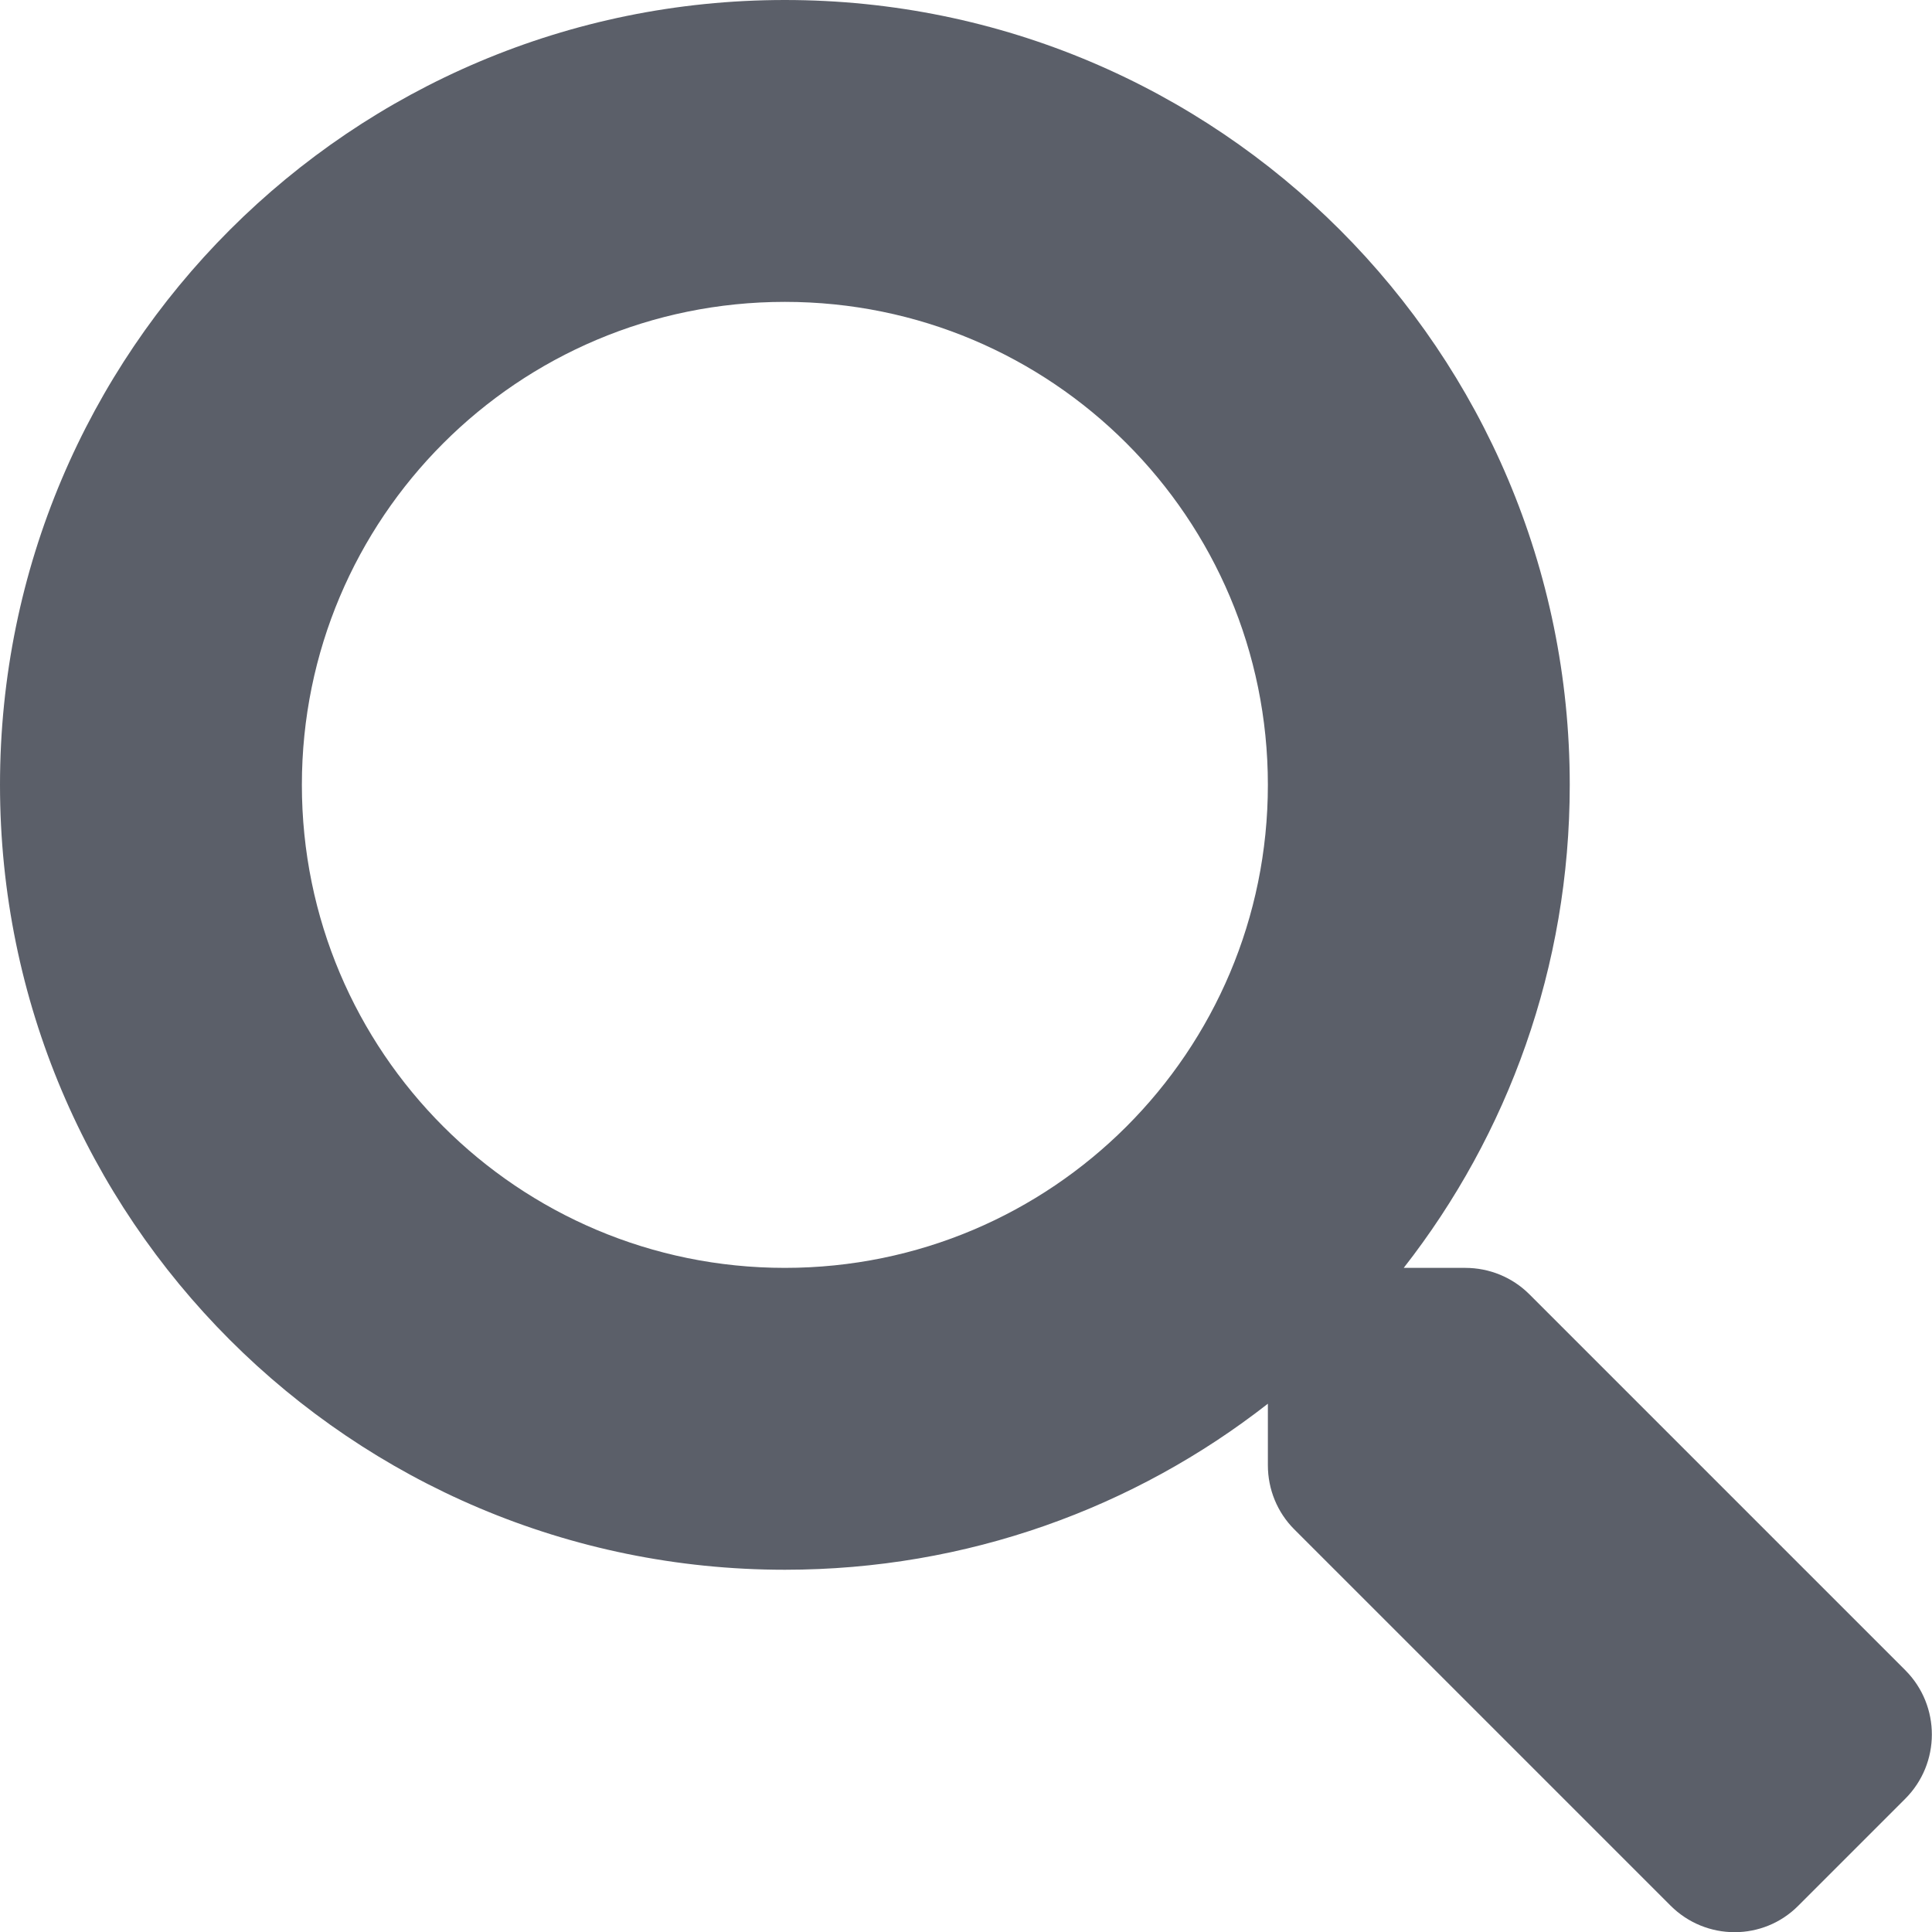
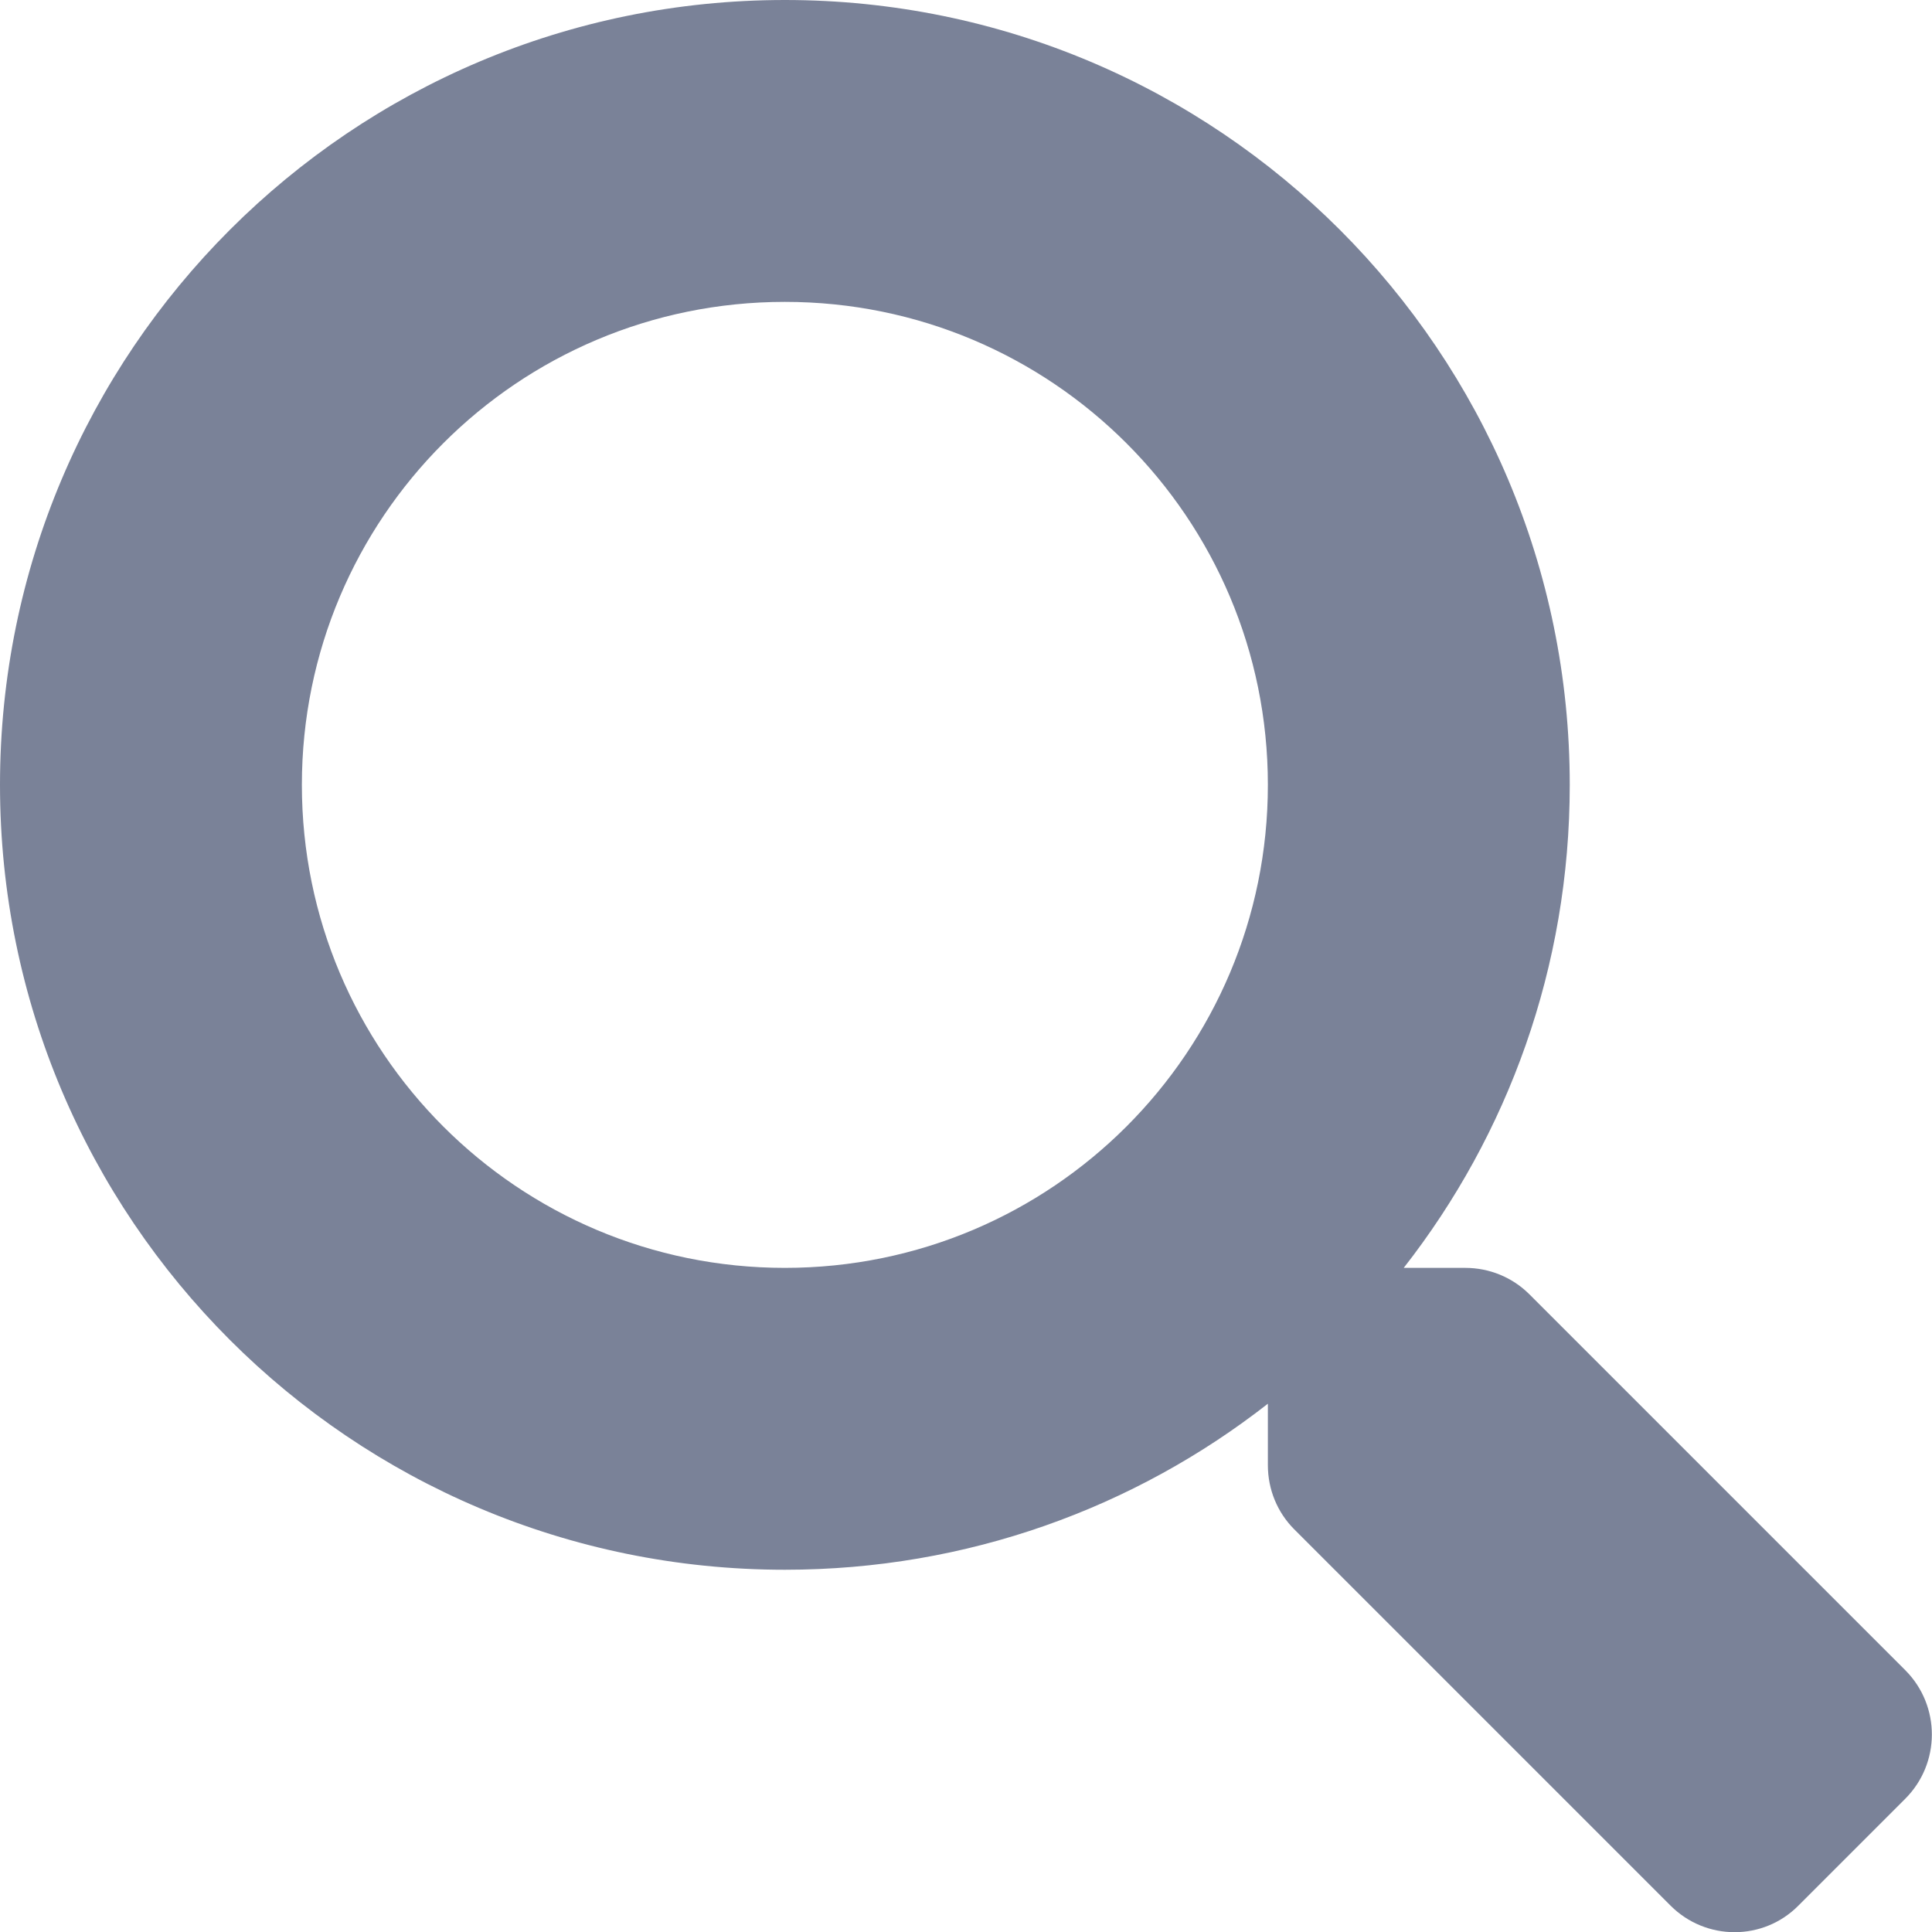
- <svg xmlns="http://www.w3.org/2000/svg" stroke="currentColor" fill="#5b5f69" stroke-width="0" viewBox="0 0 512 512" height="1.35em" width="1.35em">
+ <svg xmlns="http://www.w3.org/2000/svg" stroke="currentColor" fill="#7a8298" stroke-width="0" viewBox="0 0 512 512" height="1.45em" width="1.45em">
  <path d="M505 442.7L405.3 343c-4.5-4.5-10.6-7-17-7H372c27.6-35.3 44-79.7 44-128C416 93.1 322.9 0 208 0S0 93.1 0 208s93.1 208 208 208c48.3 0 92.7-16.4 128-44v16.3c0 6.4 2.5 12.5 7 17l99.7 99.7c9.4 9.4 24.6 9.4 33.9 0l28.3-28.3c9.4-9.4 9.4-24.6.1-34zM208 336c-70.7 0-128-57.2-128-128 0-70.7 57.2-128 128-128 70.7 0 128 57.2 128 128 0 70.7-57.2 128-128 128z" />
</svg>
